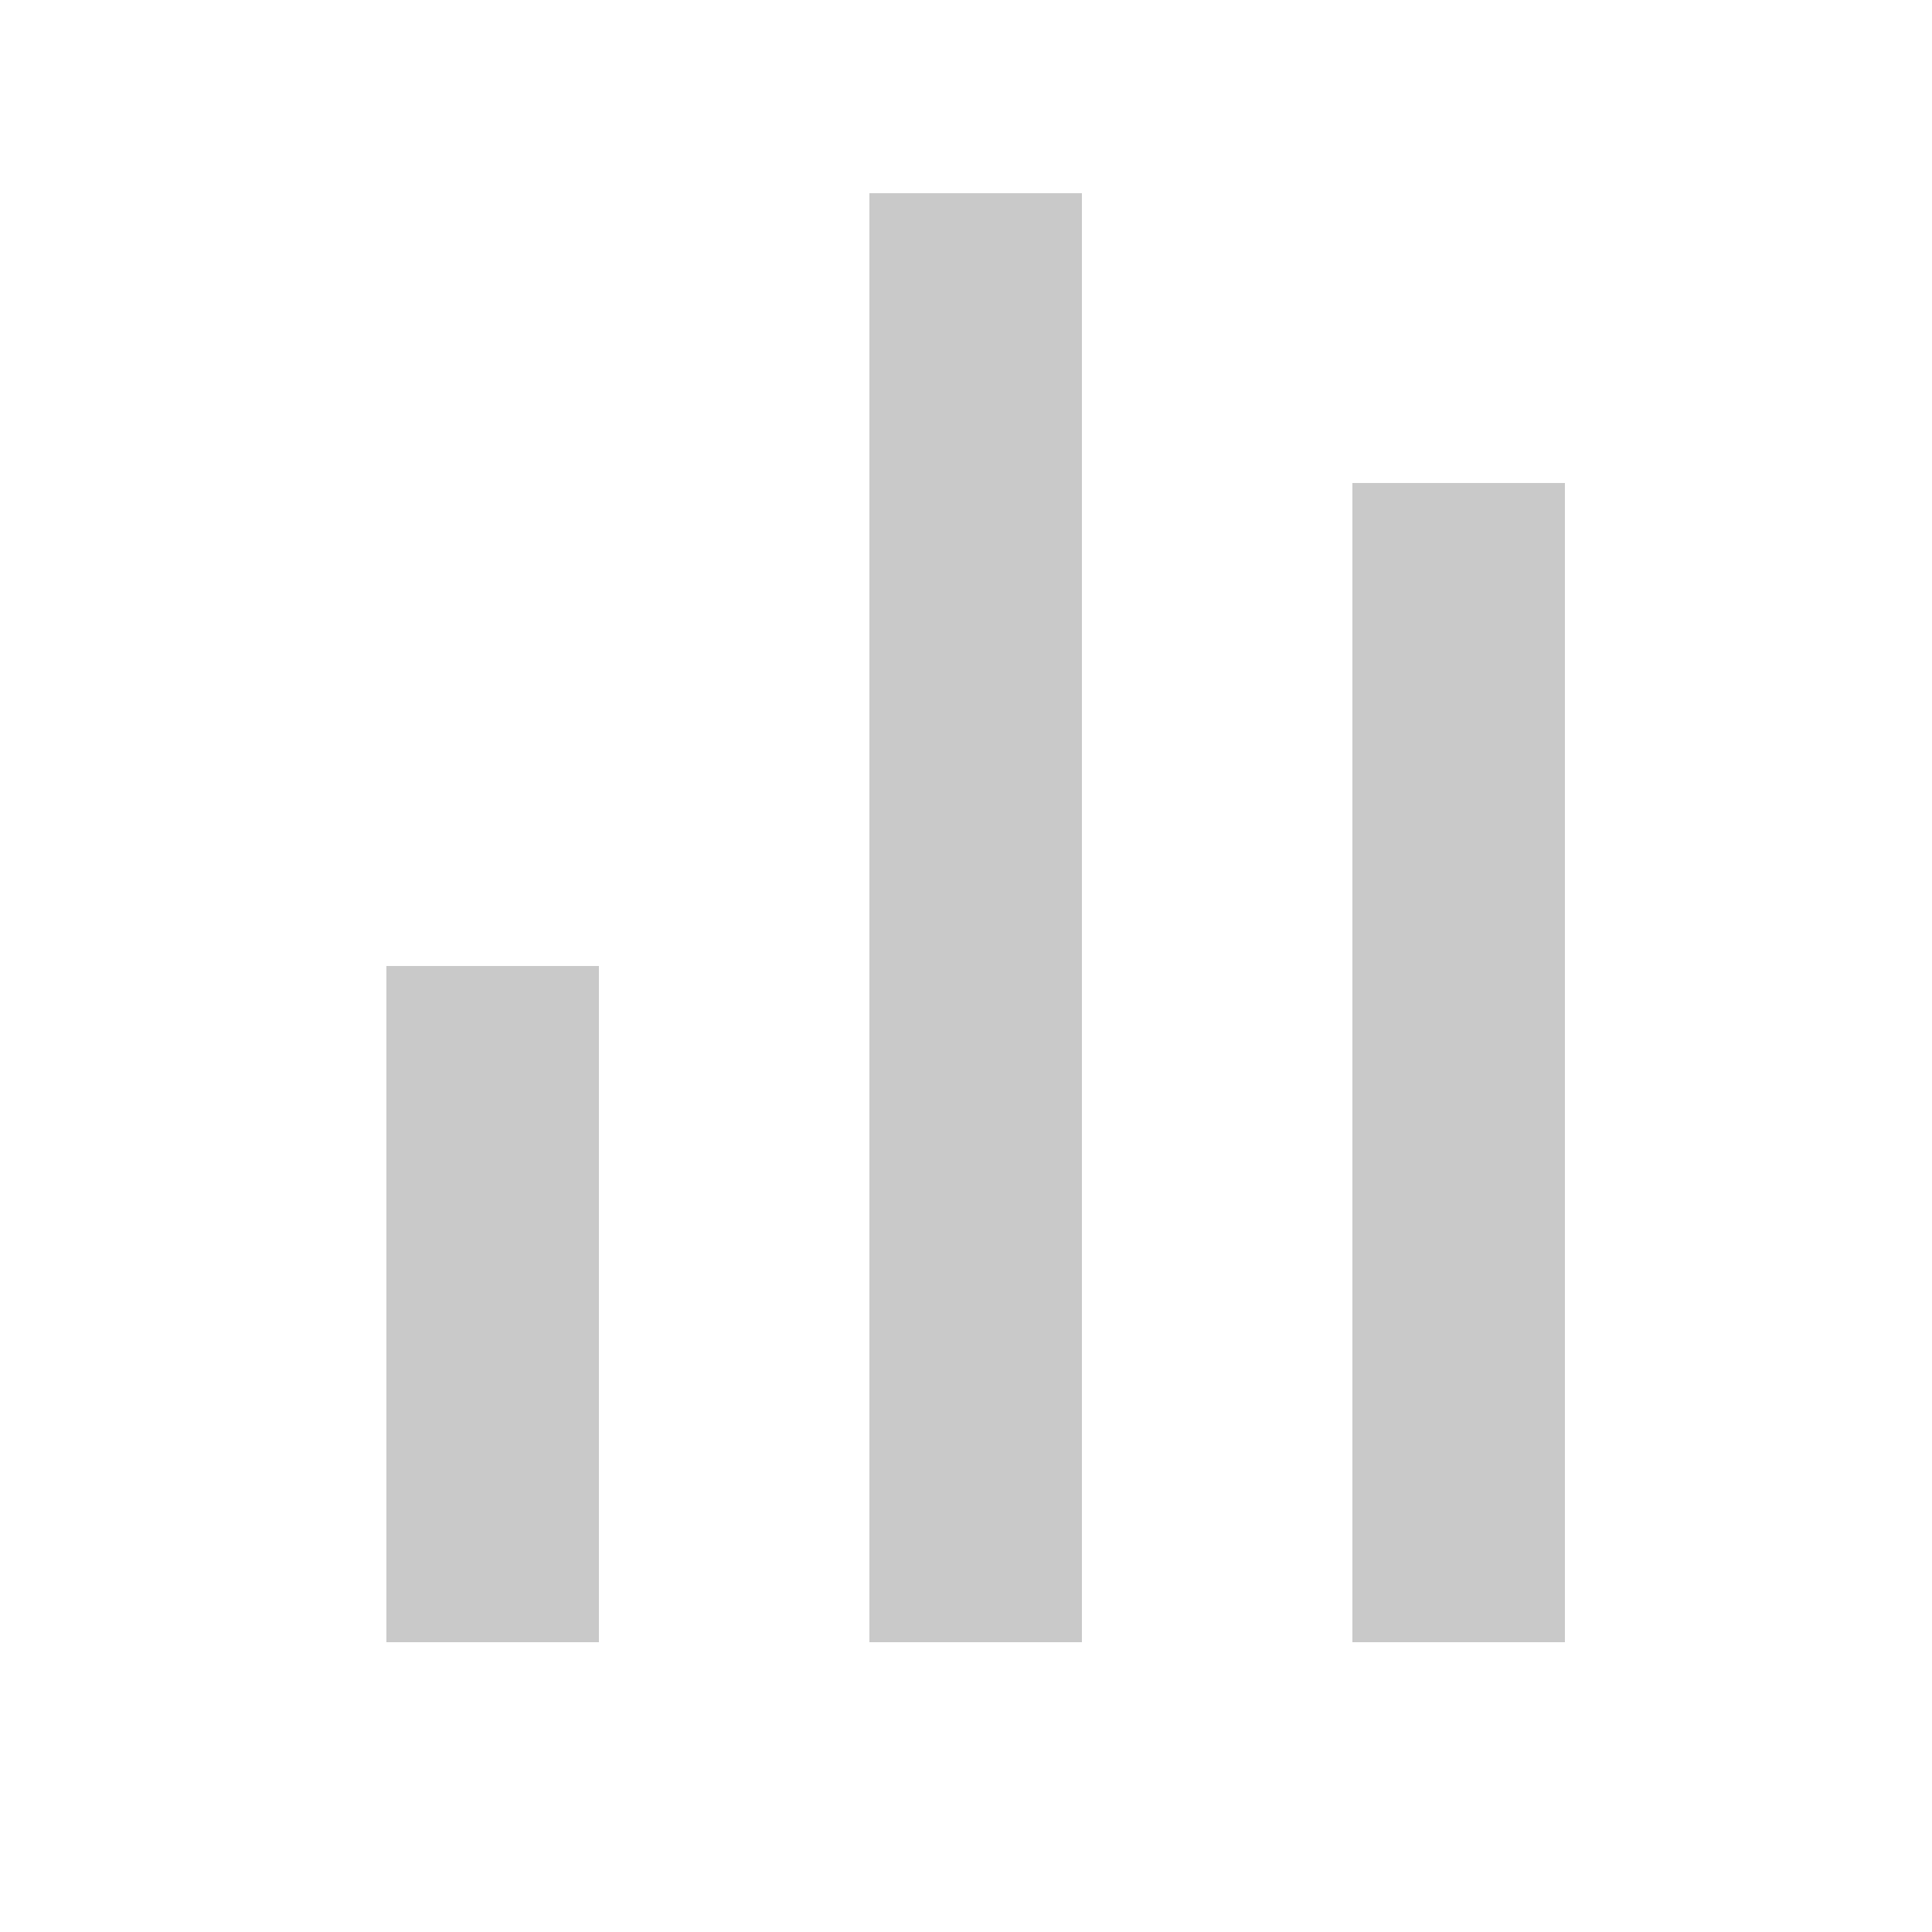
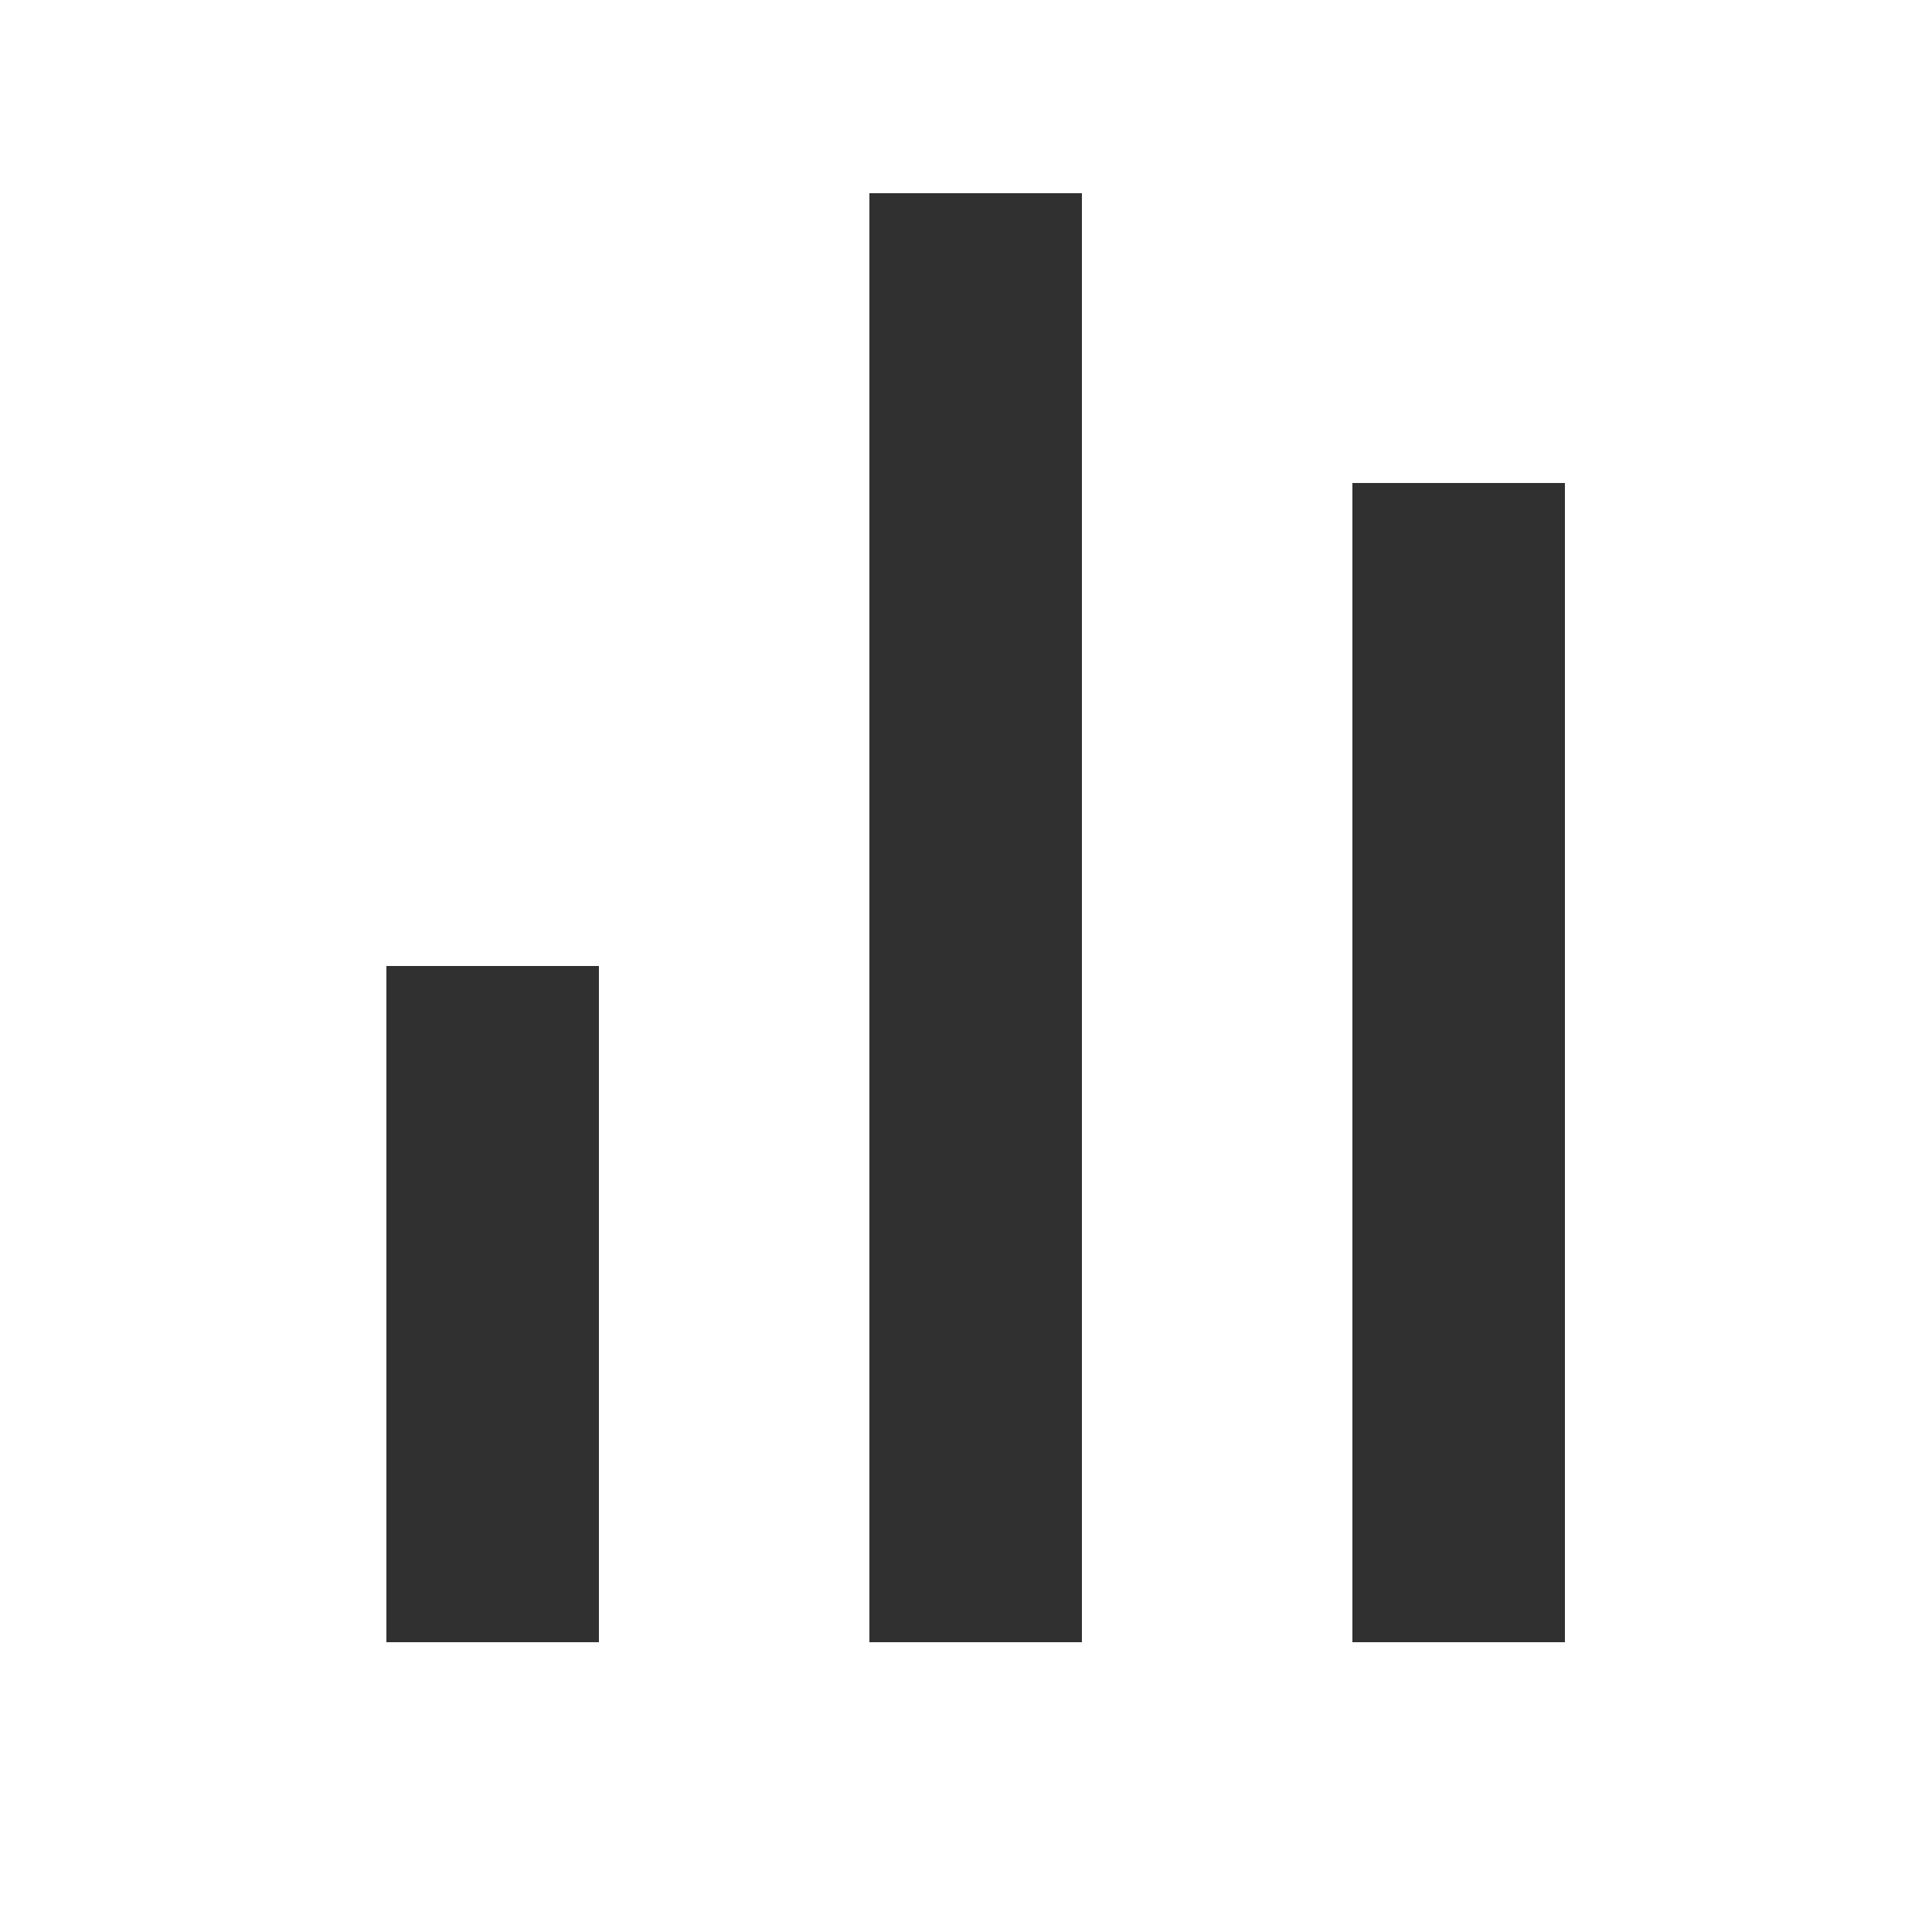
<svg xmlns="http://www.w3.org/2000/svg" width="20" height="20" viewBox="0 0 20 20" fill="none">
-   <line x1="5.1" y1="10" x2="5.1" y2="17" stroke="#C9C9C9" stroke-width="2.2" />
-   <line x1="10.1" y1="2" x2="10.1" y2="17" stroke="#C9C9C9" stroke-width="2.2" />
-   <line x1="15.1" y1="5" x2="15.1" y2="17" stroke="#C9C9C9" stroke-width="2.2" />
+   <line x1="5.1" y1="10" x2="5.1" y2="17" stroke="#303030" stroke-width="2.2" />
+   <line x1="10.1" y1="2" x2="10.1" y2="17" stroke="#303030" stroke-width="2.2" />
+   <line x1="15.1" y1="5" x2="15.1" y2="17" stroke="#303030" stroke-width="2.2" />
</svg>
